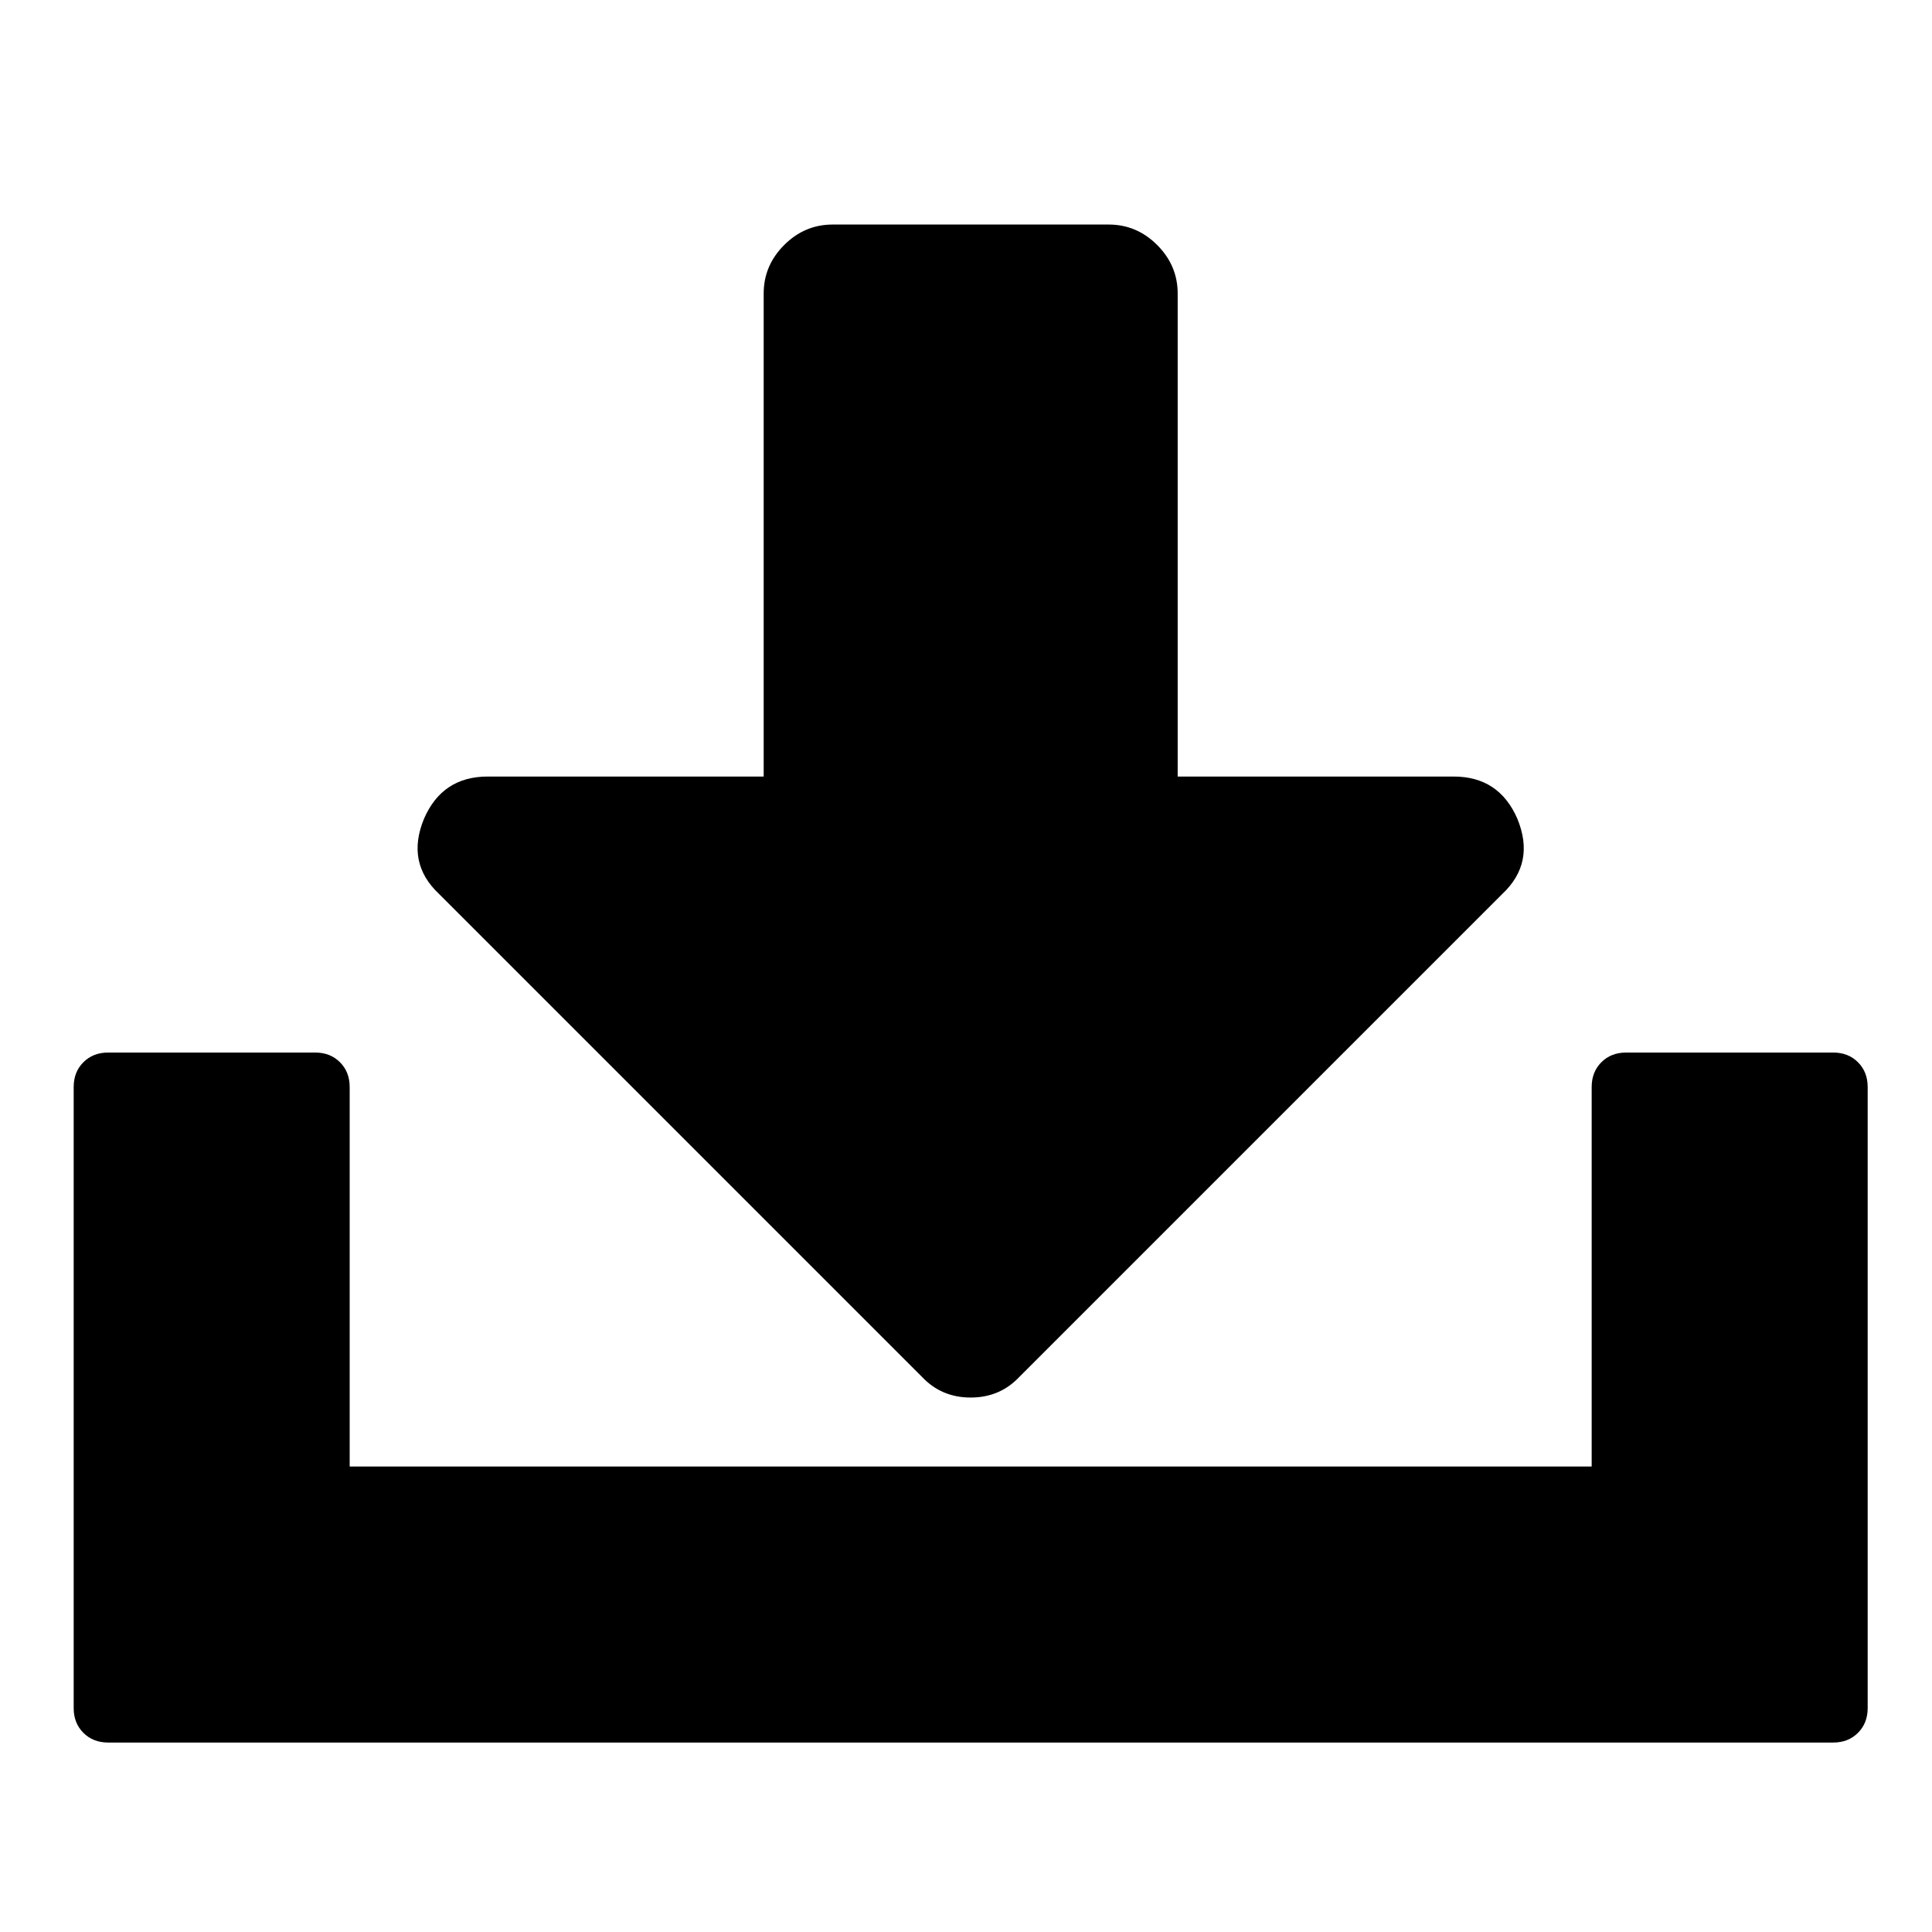
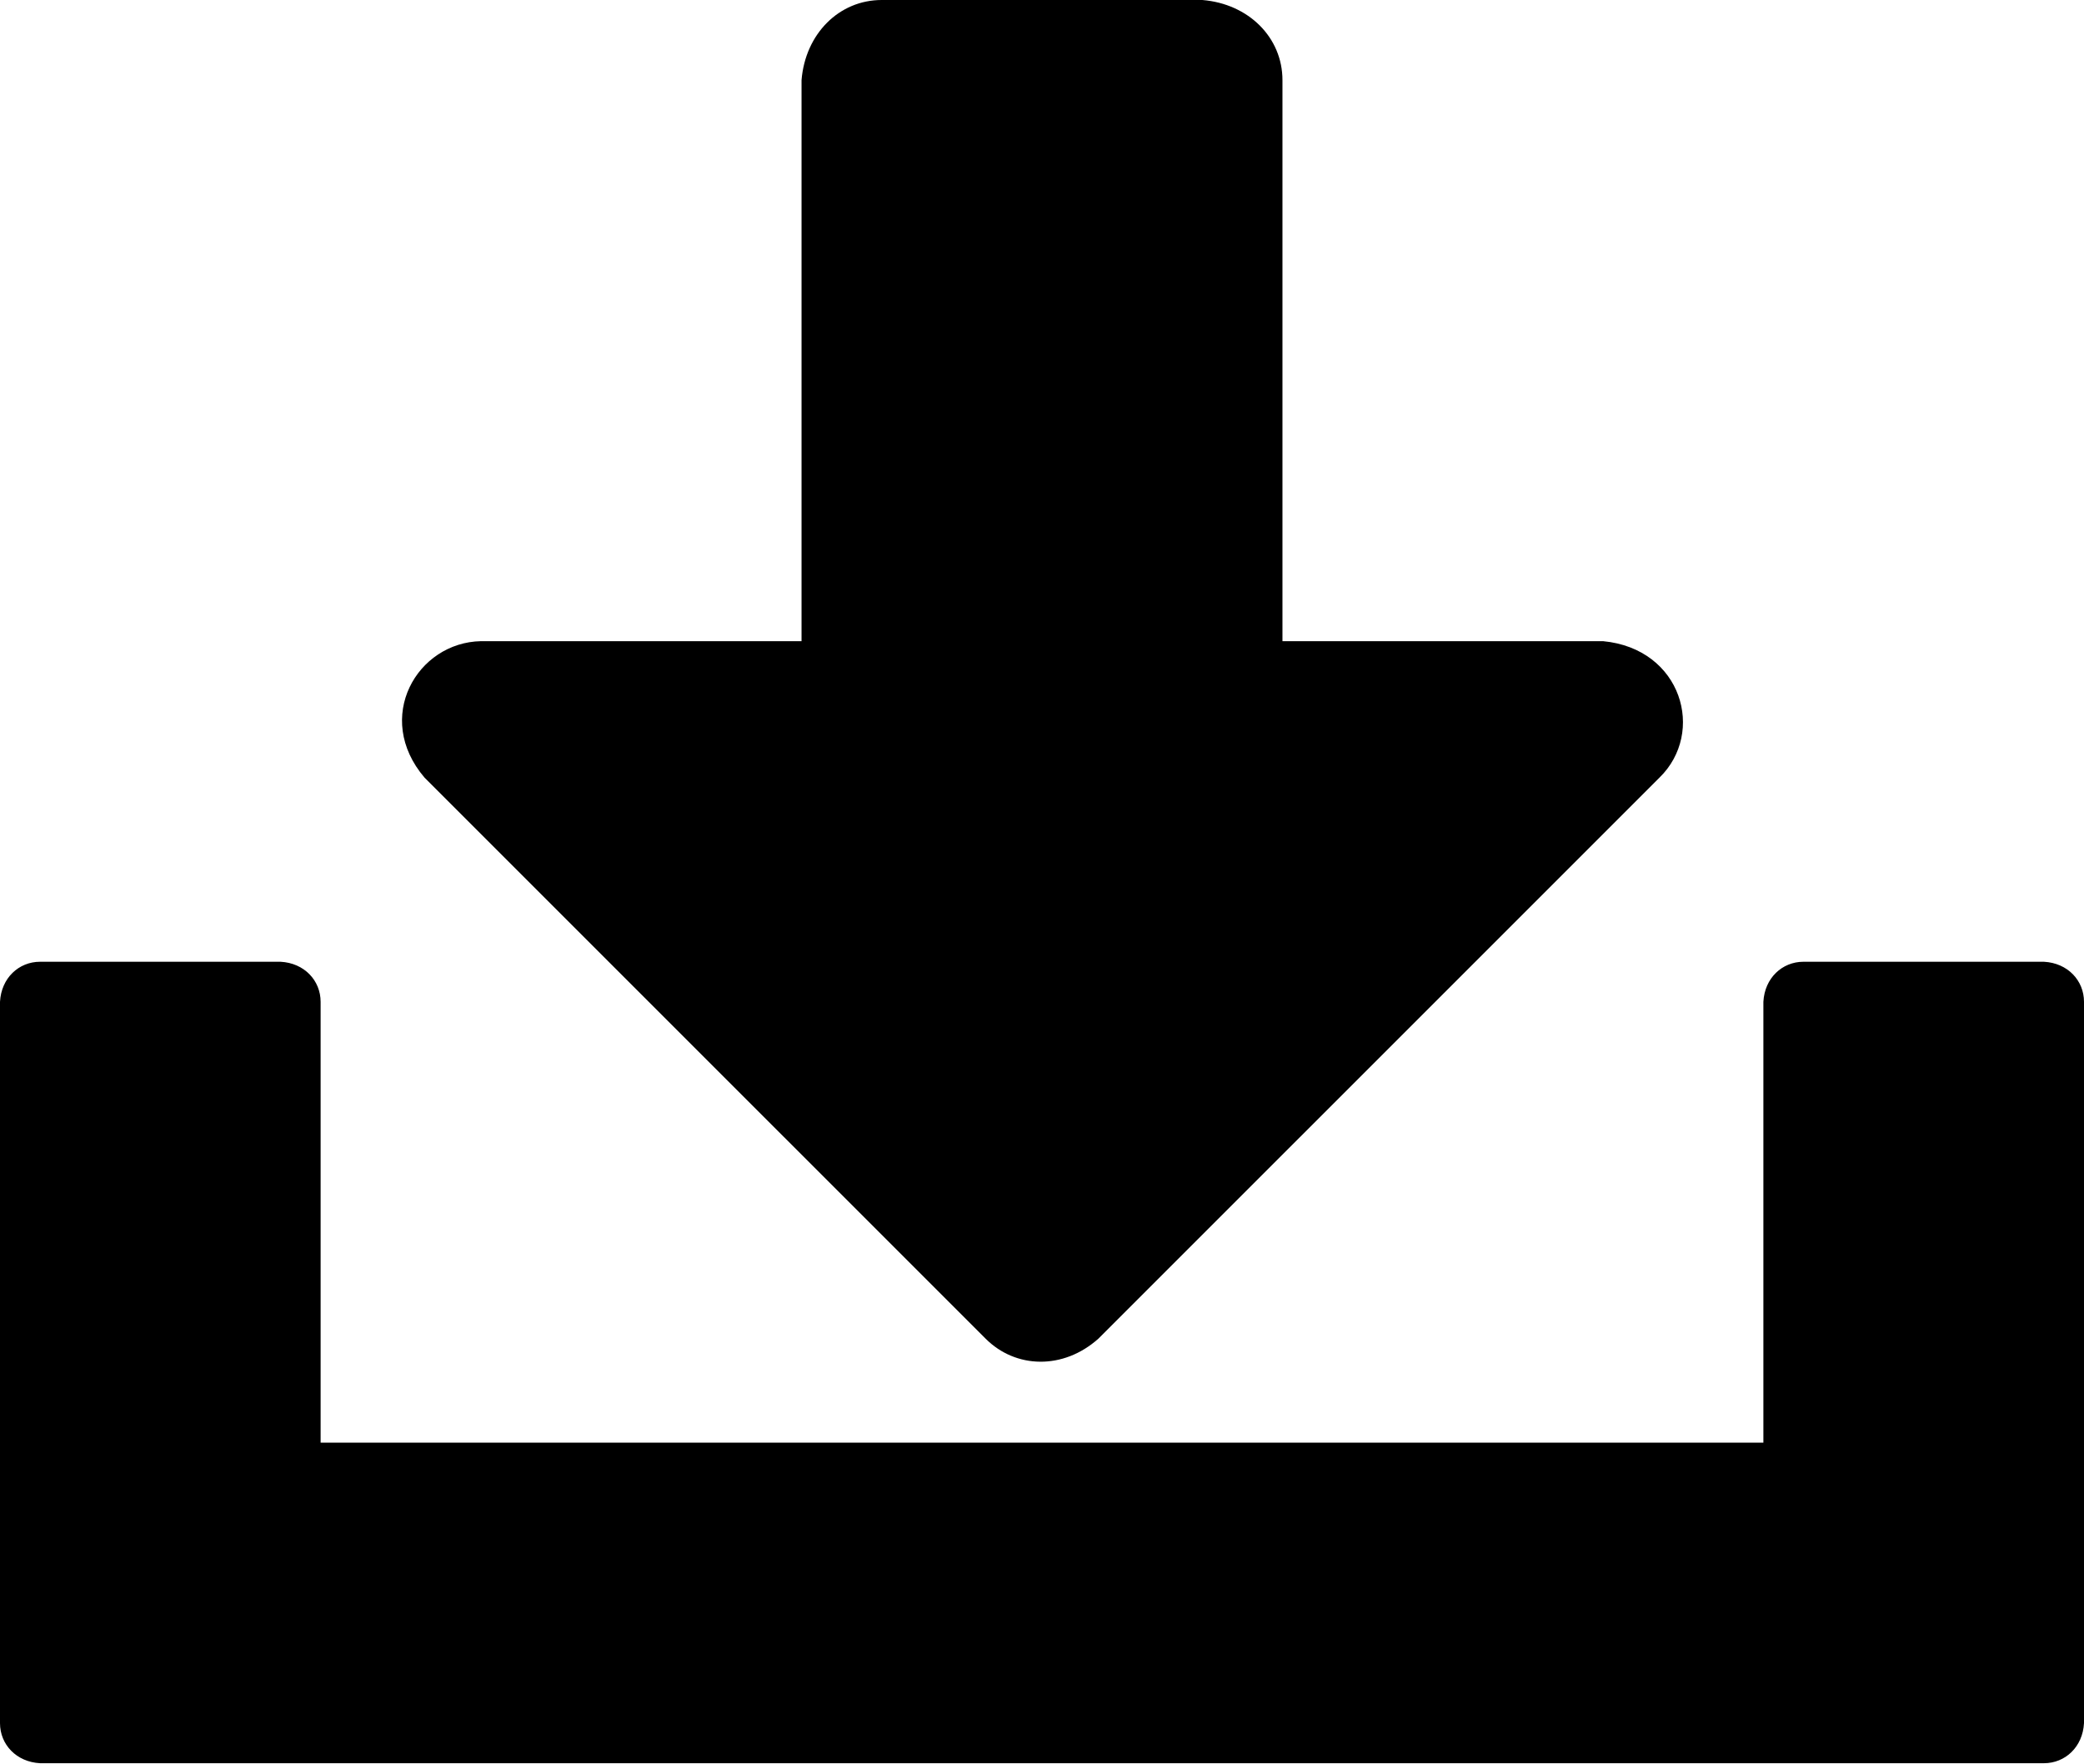
- <svg xmlns="http://www.w3.org/2000/svg" viewBox="0 -256 1792 1792" id="svg3001" version="1.1" width="100%" height="100%">
-   <defs id="defs3009" />
-   <g transform="matrix(1,0,0,-1,68.33898,1232.271)" id="g3003">
-     <path d="m 1339,729 q 17,-41 -14,-70 L 877,211 q -18,-19 -45,-19 -27,0 -45,19 L 339,659 q -31,29 -14,70 17,39 59,39 h 256 v 448 q 0,26 19,45 19,19 45,19 h 256 q 26,0 45,-19 19,-19 19,-45 V 768 h 256 q 42,0 59,-39 z m 293,-217 q 14,0 23,-9 9,-9 9,-23 V -96 q 0,-14 -9,-23 -9,-9 -23,-9 H 32 q -14,0 -23,9 -9,9 -9,23 v 576 q 0,14 9,23 9,9 23,9 h 192 q 14,0 23,-9 9,-9 9,-23 V 128 h 1152 v 352 q 0,14 9,23 9,9 23,9 h 192 z" id="path3005" style="fill:currentColor" />
+ <svg xmlns="http://www.w3.org/2000/svg" viewBox="0 -256 10589 8960" width="591" height="500" version="1">
+   <g transform="matrix(6.364615,0,0,-6.363636,-0.8596875,7889.455)">
+     <path d="M1325 659 877 211c-28-25-66-24-90 0L339 659c-41 48-6 108 45 109l256 0 0 448c3 37 30 64 64 64l256 0c37-3 64-30 64-64l0-448 256 0c63-6 82-73 45-109zm307-147c19-1 32-15 32-32l0-576c-1-19-15-32-32-32l-1600 0c-19 1-32 15-32 32l0 576c1 19 15 32 32 32l192 0c19-1 32-15 32-32l0-352 1152 0 0 352c1 19 15 32 32 32z" fill="currentColor" />
  </g>
</svg>
